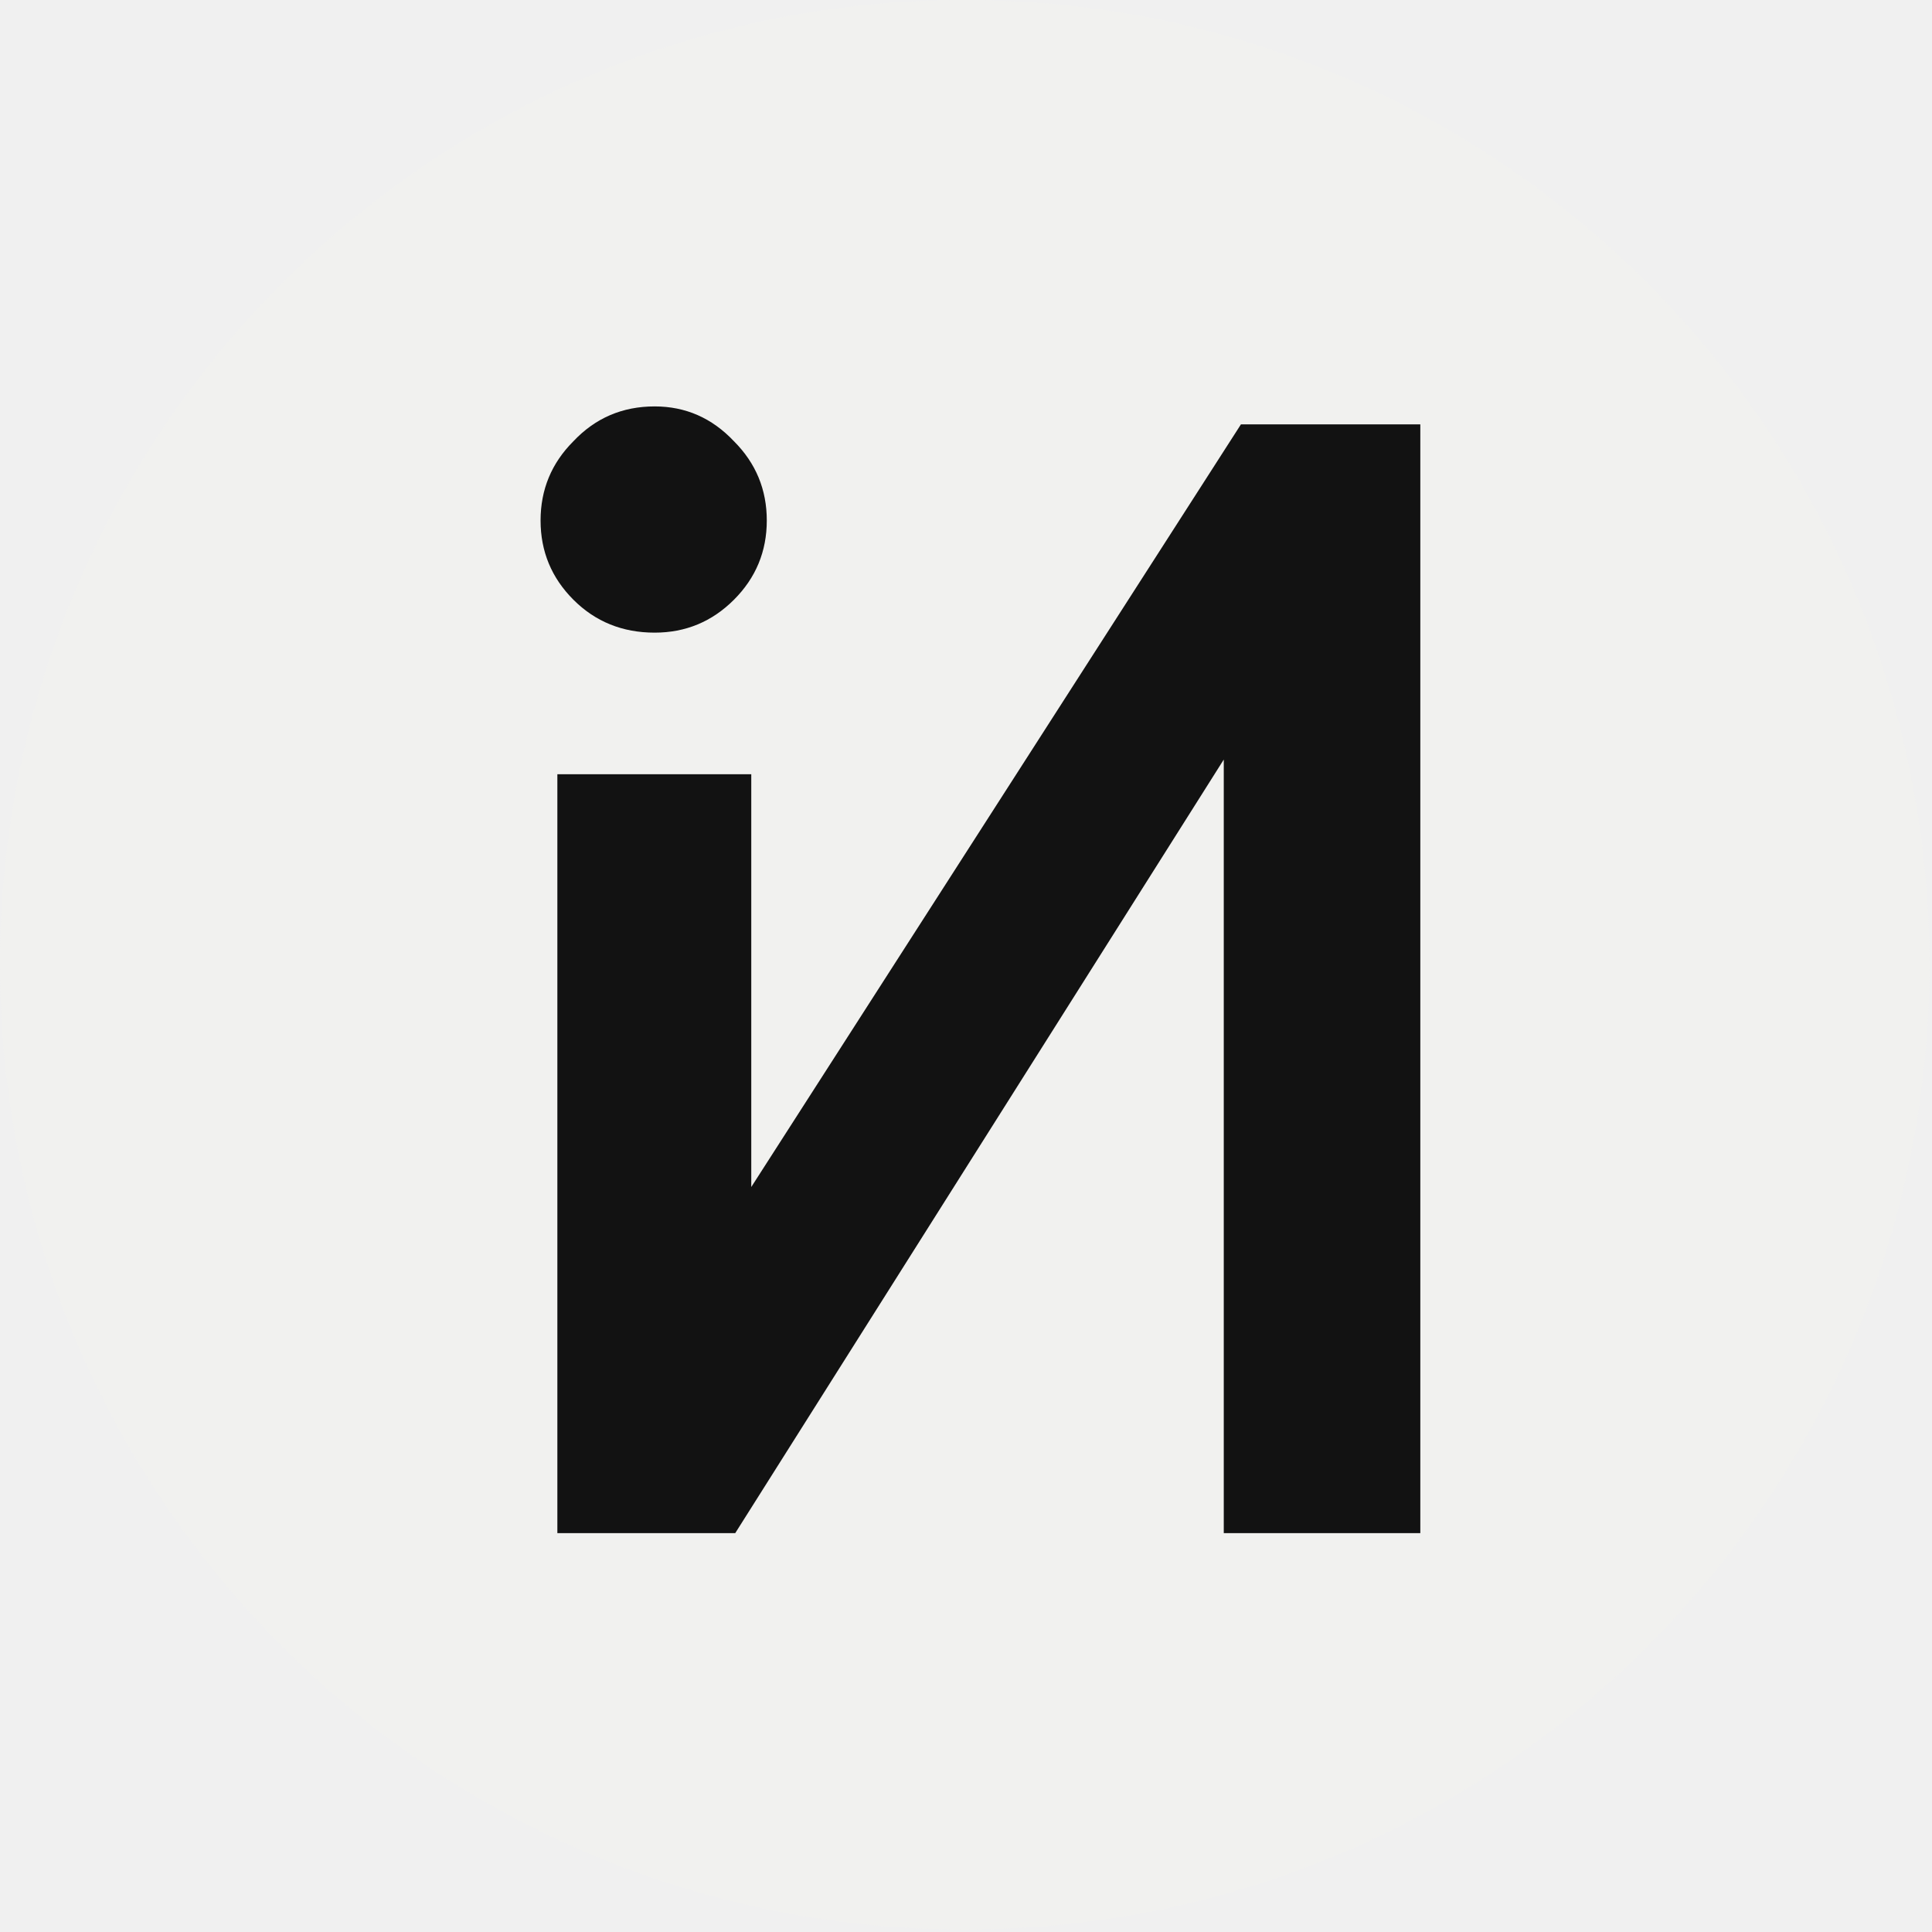
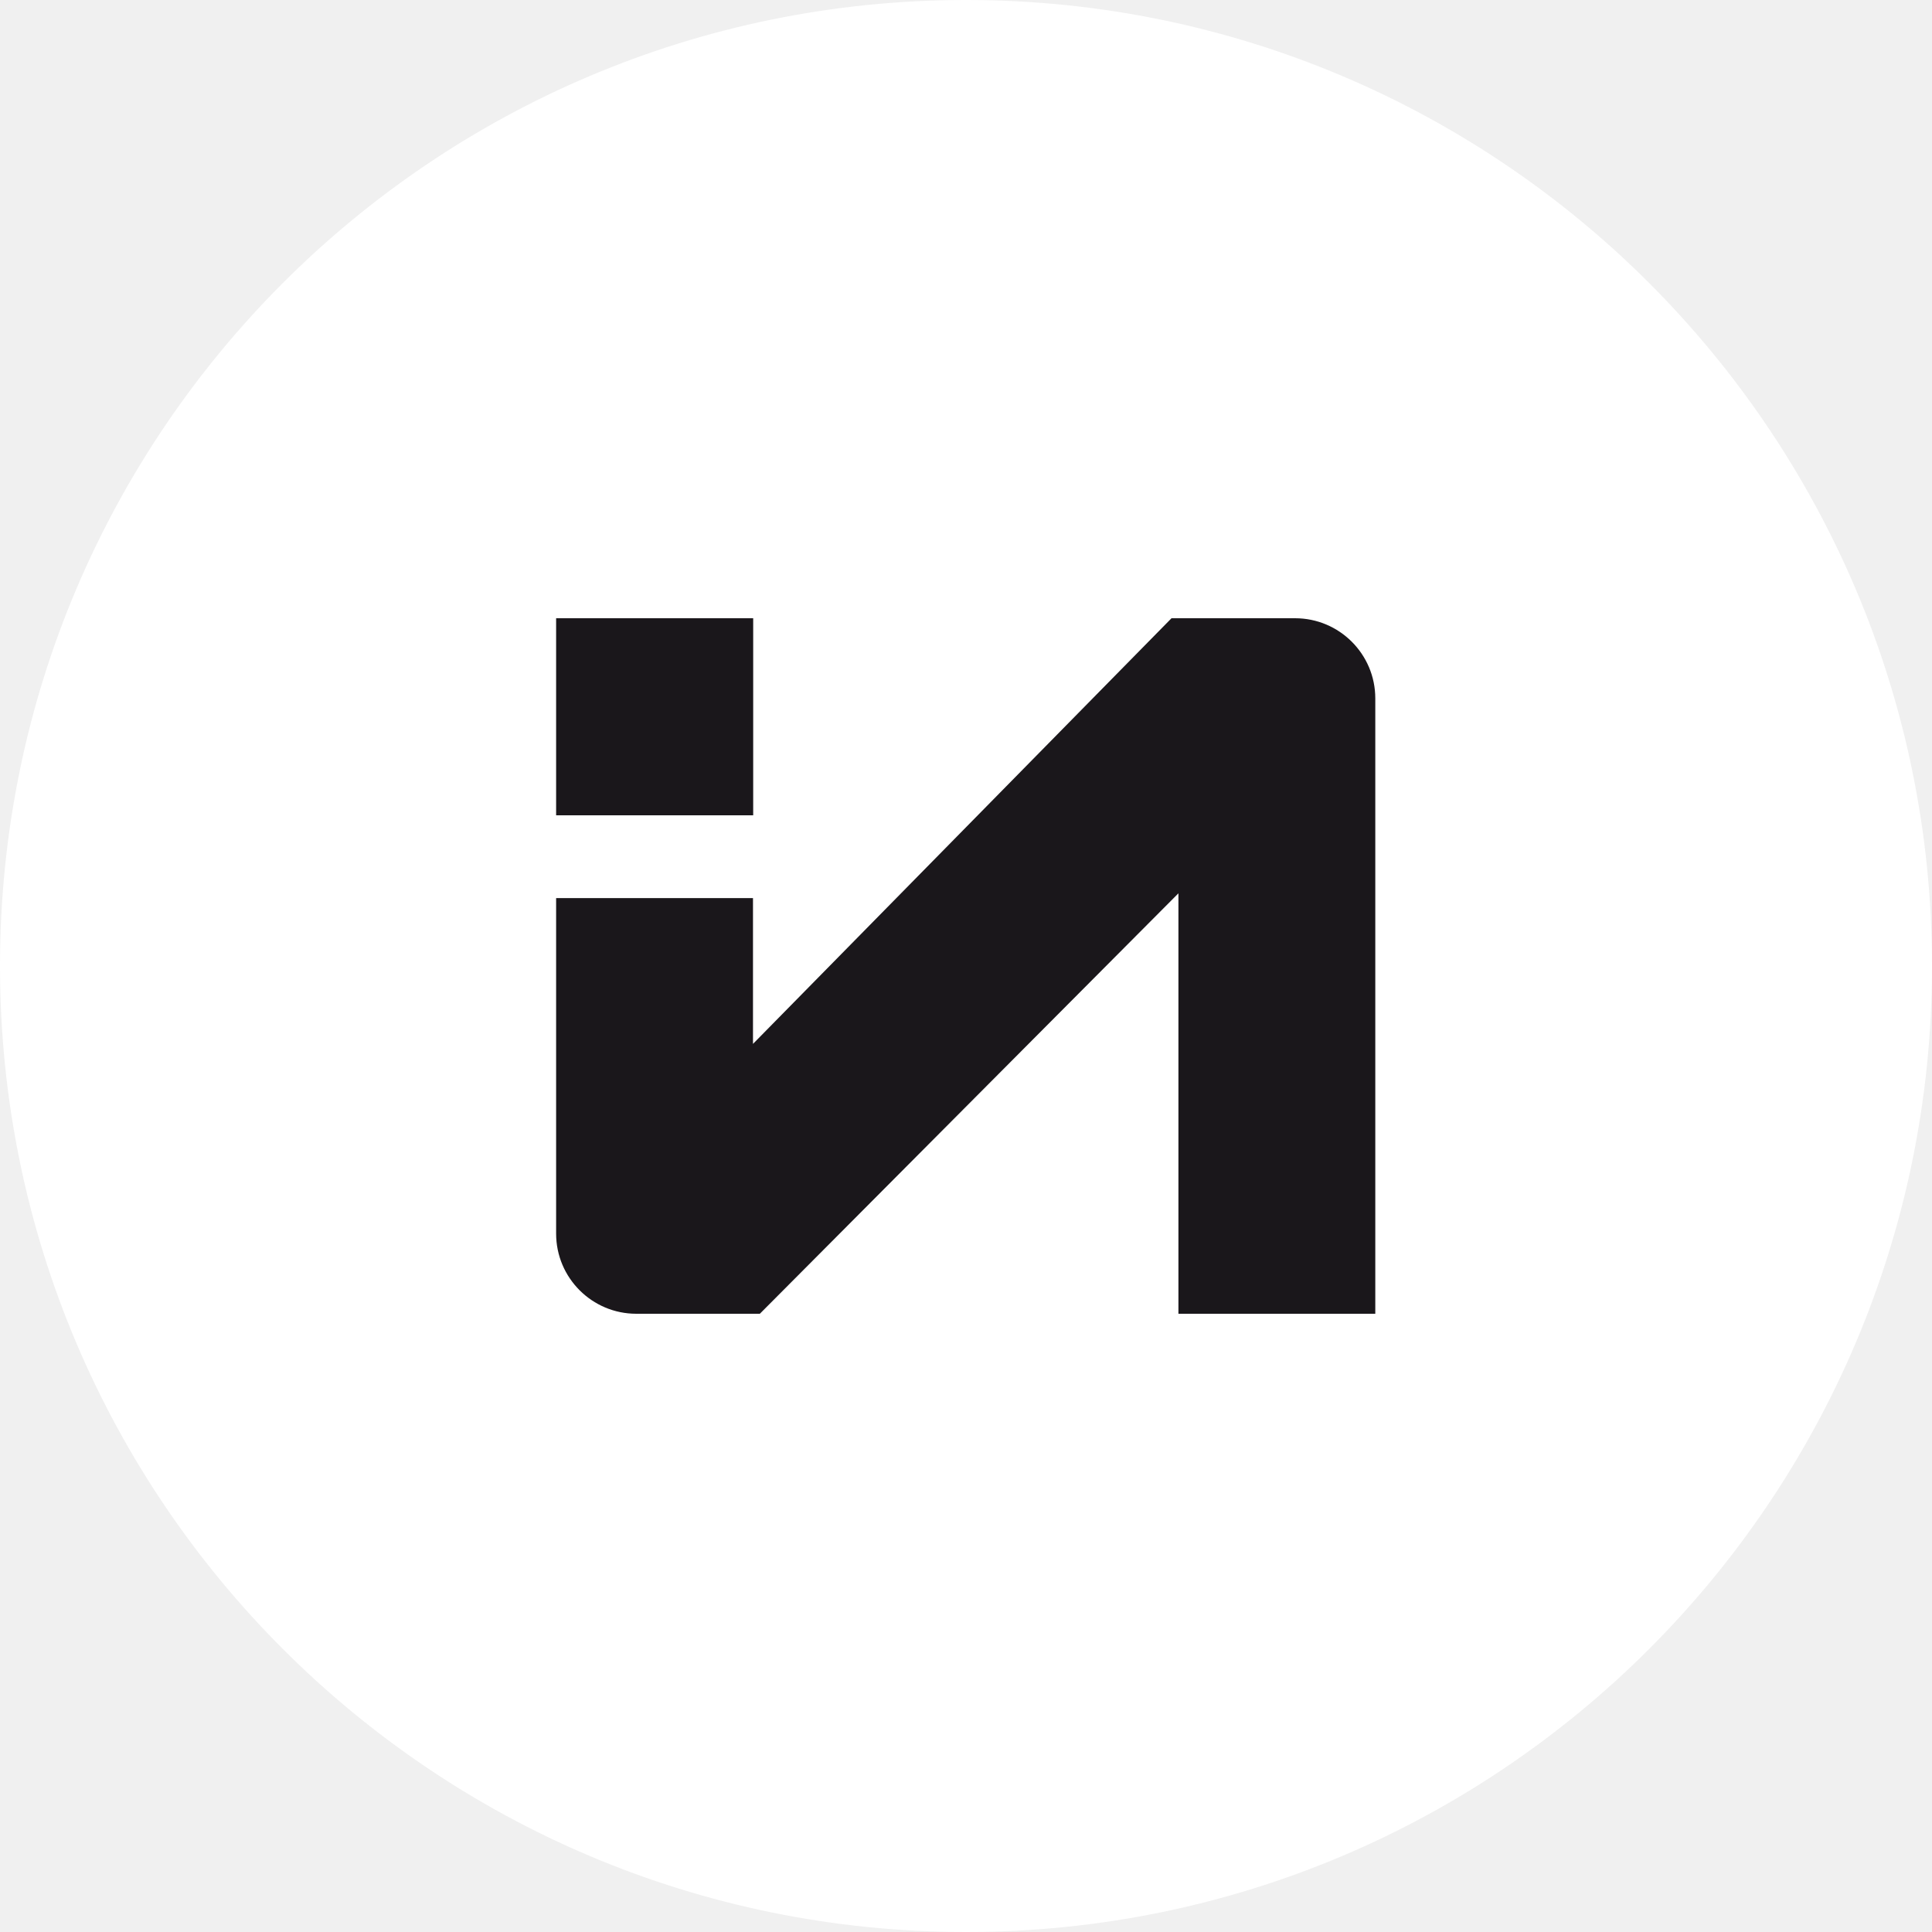
- <svg xmlns="http://www.w3.org/2000/svg" width="512px" height="512px" viewBox="0 0 512 512" version="1.1">
-   <defs>
-     <clipPath id="clip1">
-       <path d="M 143 97.246 L 381.668 97.246 L 381.668 414.082 L 143 414.082 Z M 143 97.246 " />
-     </clipPath>
-   </defs>
-   <g id="surface1">
-     <path style=" stroke:none;fill-rule:nonzero;fill:rgb(94.51%,94.51%,93.725%);fill-opacity:1;" d="M 255.664 0 C 396.863 0 511.332 114.465 511.332 255.664 C 511.332 396.863 396.863 511.332 255.664 511.332 C 114.465 511.332 0 396.863 0 255.664 C 0 114.465 114.465 0 255.664 0 Z M 255.664 0 " />
-     <g clip-path="url(#clip1)" clip-rule="nonzero">
-       <path style=" stroke:none;fill-rule:evenodd;fill:rgb(7.059%,7.059%,7.059%);fill-opacity:1;" d="M 1434.953 161.949 L 1356.797 161.949 L 1356.797 321.191 C 1356.797 335.688 1359.543 346.066 1365.027 352.336 C 1370.902 358.211 1379.715 361.348 1391.469 361.738 C 1403.219 361.738 1417.715 361.348 1434.953 360.562 L 1434.953 406.398 C 1390.293 412.273 1357.582 408.746 1336.82 395.82 C 1316.059 382.5 1305.676 357.625 1305.676 321.191 L 1305.676 161.949 L 1247.504 161.949 L 1247.504 112.59 L 1305.676 112.59 L 1305.676 45.602 L 1356.797 30.324 L 1356.797 112.59 L 1434.953 112.59 Z M 768.688 282.996 C 773.781 309.242 785.727 329.613 804.531 344.109 C 823.727 358.605 847.23 365.852 875.043 365.852 C 913.828 365.852 942.031 351.551 959.66 322.957 L 1003.145 347.637 C 974.547 391.902 931.457 414.035 873.871 414.035 C 827.25 414.035 789.254 399.539 759.875 370.551 C 730.883 341.172 716.391 304.152 716.391 259.496 C 716.391 215.227 730.688 178.402 759.285 149.023 C 787.883 119.641 824.902 104.953 870.344 104.953 C 913.434 104.953 948.496 120.23 975.523 150.785 C 1002.949 180.949 1016.66 217.383 1016.66 260.082 C 1016.66 267.523 1016.074 275.164 1014.895 282.996 Z M 870.344 153.137 C 842.922 153.137 820.203 160.969 802.18 176.641 C 784.16 191.918 772.996 212.484 768.688 238.34 L 964.949 238.34 C 960.641 210.527 949.672 189.371 932.043 174.879 C 914.414 160.383 893.848 153.137 870.344 153.137 Z M 645.848 112.59 L 701.082 112.59 L 583.562 406.398 L 523.625 406.398 L 406.102 112.59 L 461.34 112.59 L 553.594 351.75 Z M 1218.215 107.301 C 1173.949 107.301 1143.391 125.52 1126.547 161.949 L 1126.547 112.59 L 1075.426 112.59 L 1075.426 406.398 L 1126.547 406.398 L 1126.547 250.68 C 1126.547 218.555 1135.559 195.246 1153.578 180.754 C 1171.598 166.258 1193.141 159.598 1218.215 160.773 Z M 1552.242 344.109 C 1533.441 329.613 1521.492 309.242 1516.398 282.996 L 1762.605 282.996 C 1763.785 275.164 1764.371 267.523 1764.371 260.082 C 1764.371 217.383 1750.66 180.949 1723.238 150.785 C 1696.207 120.23 1661.145 104.953 1618.055 104.953 C 1572.613 104.953 1535.594 119.641 1506.996 149.023 C 1478.402 178.402 1464.102 215.227 1464.102 259.496 C 1464.102 304.152 1478.594 341.172 1507.586 370.551 C 1536.965 399.539 1574.965 414.035 1621.582 414.035 C 1679.168 414.035 1722.258 391.902 1750.855 347.637 L 1707.371 322.957 C 1689.746 351.551 1661.539 365.852 1622.758 365.852 C 1594.941 365.852 1571.441 358.605 1552.242 344.109 Z M 1549.891 176.641 C 1567.914 160.969 1590.633 153.137 1618.055 153.137 C 1641.559 153.137 1662.125 160.383 1679.754 174.879 C 1697.383 189.371 1708.352 210.527 1712.66 238.34 L 1516.398 238.34 C 1520.707 212.484 1531.871 191.918 1549.891 176.641 Z M 1874.258 161.949 C 1891.105 125.52 1921.66 107.301 1965.926 107.301 L 1965.926 160.773 C 1940.855 159.598 1919.309 166.258 1901.289 180.754 C 1883.27 195.246 1874.258 218.555 1874.258 250.68 L 1874.258 406.398 L 1823.137 406.398 L 1823.137 112.59 L 1874.258 112.59 Z M 147.707 205.18 L 199.094 205.18 L 199.094 314.57 L 328.863 112.457 L 376.398 112.457 L 376.398 406.297 L 324.312 406.297 L 324.312 201.289 L 194.844 406.297 L 147.707 406.297 Z M 151.969 158.945 C 157.773 164.75 164.949 167.656 173.488 167.656 C 181.688 167.656 188.688 164.75 194.496 158.945 C 200.305 153.137 203.207 146.133 203.207 137.938 C 203.207 129.738 200.305 122.734 194.496 116.926 C 188.688 110.777 181.688 107.703 173.488 107.703 C 164.949 107.703 157.773 110.777 151.969 116.926 C 146.16 122.734 143.258 129.738 143.258 137.938 C 143.258 146.133 146.16 153.137 151.969 158.945 Z M 151.969 158.945 " />
-     </g>
-   </g>
+ <svg xmlns="http://www.w3.org/2000/svg" width="500" height="500" viewBox="0 0 500 500" fill="none">
+   <rect width="500" height="500" rx="250" fill="white" />
+   <path d="M194.873 270.157L303.187 160H335.165C346.625 160 355.924 169.292 355.924 180.744V340H304.975V231.189L196.647 340H164.682C153.222 340 143.924 330.708 143.924 319.256L143.924 232.432H194.873L194.873 270.157Z" fill="#1A171B" />
+   <rect x="143.924" y="160" width="51" height="51" fill="#1A171B" />
</svg>
